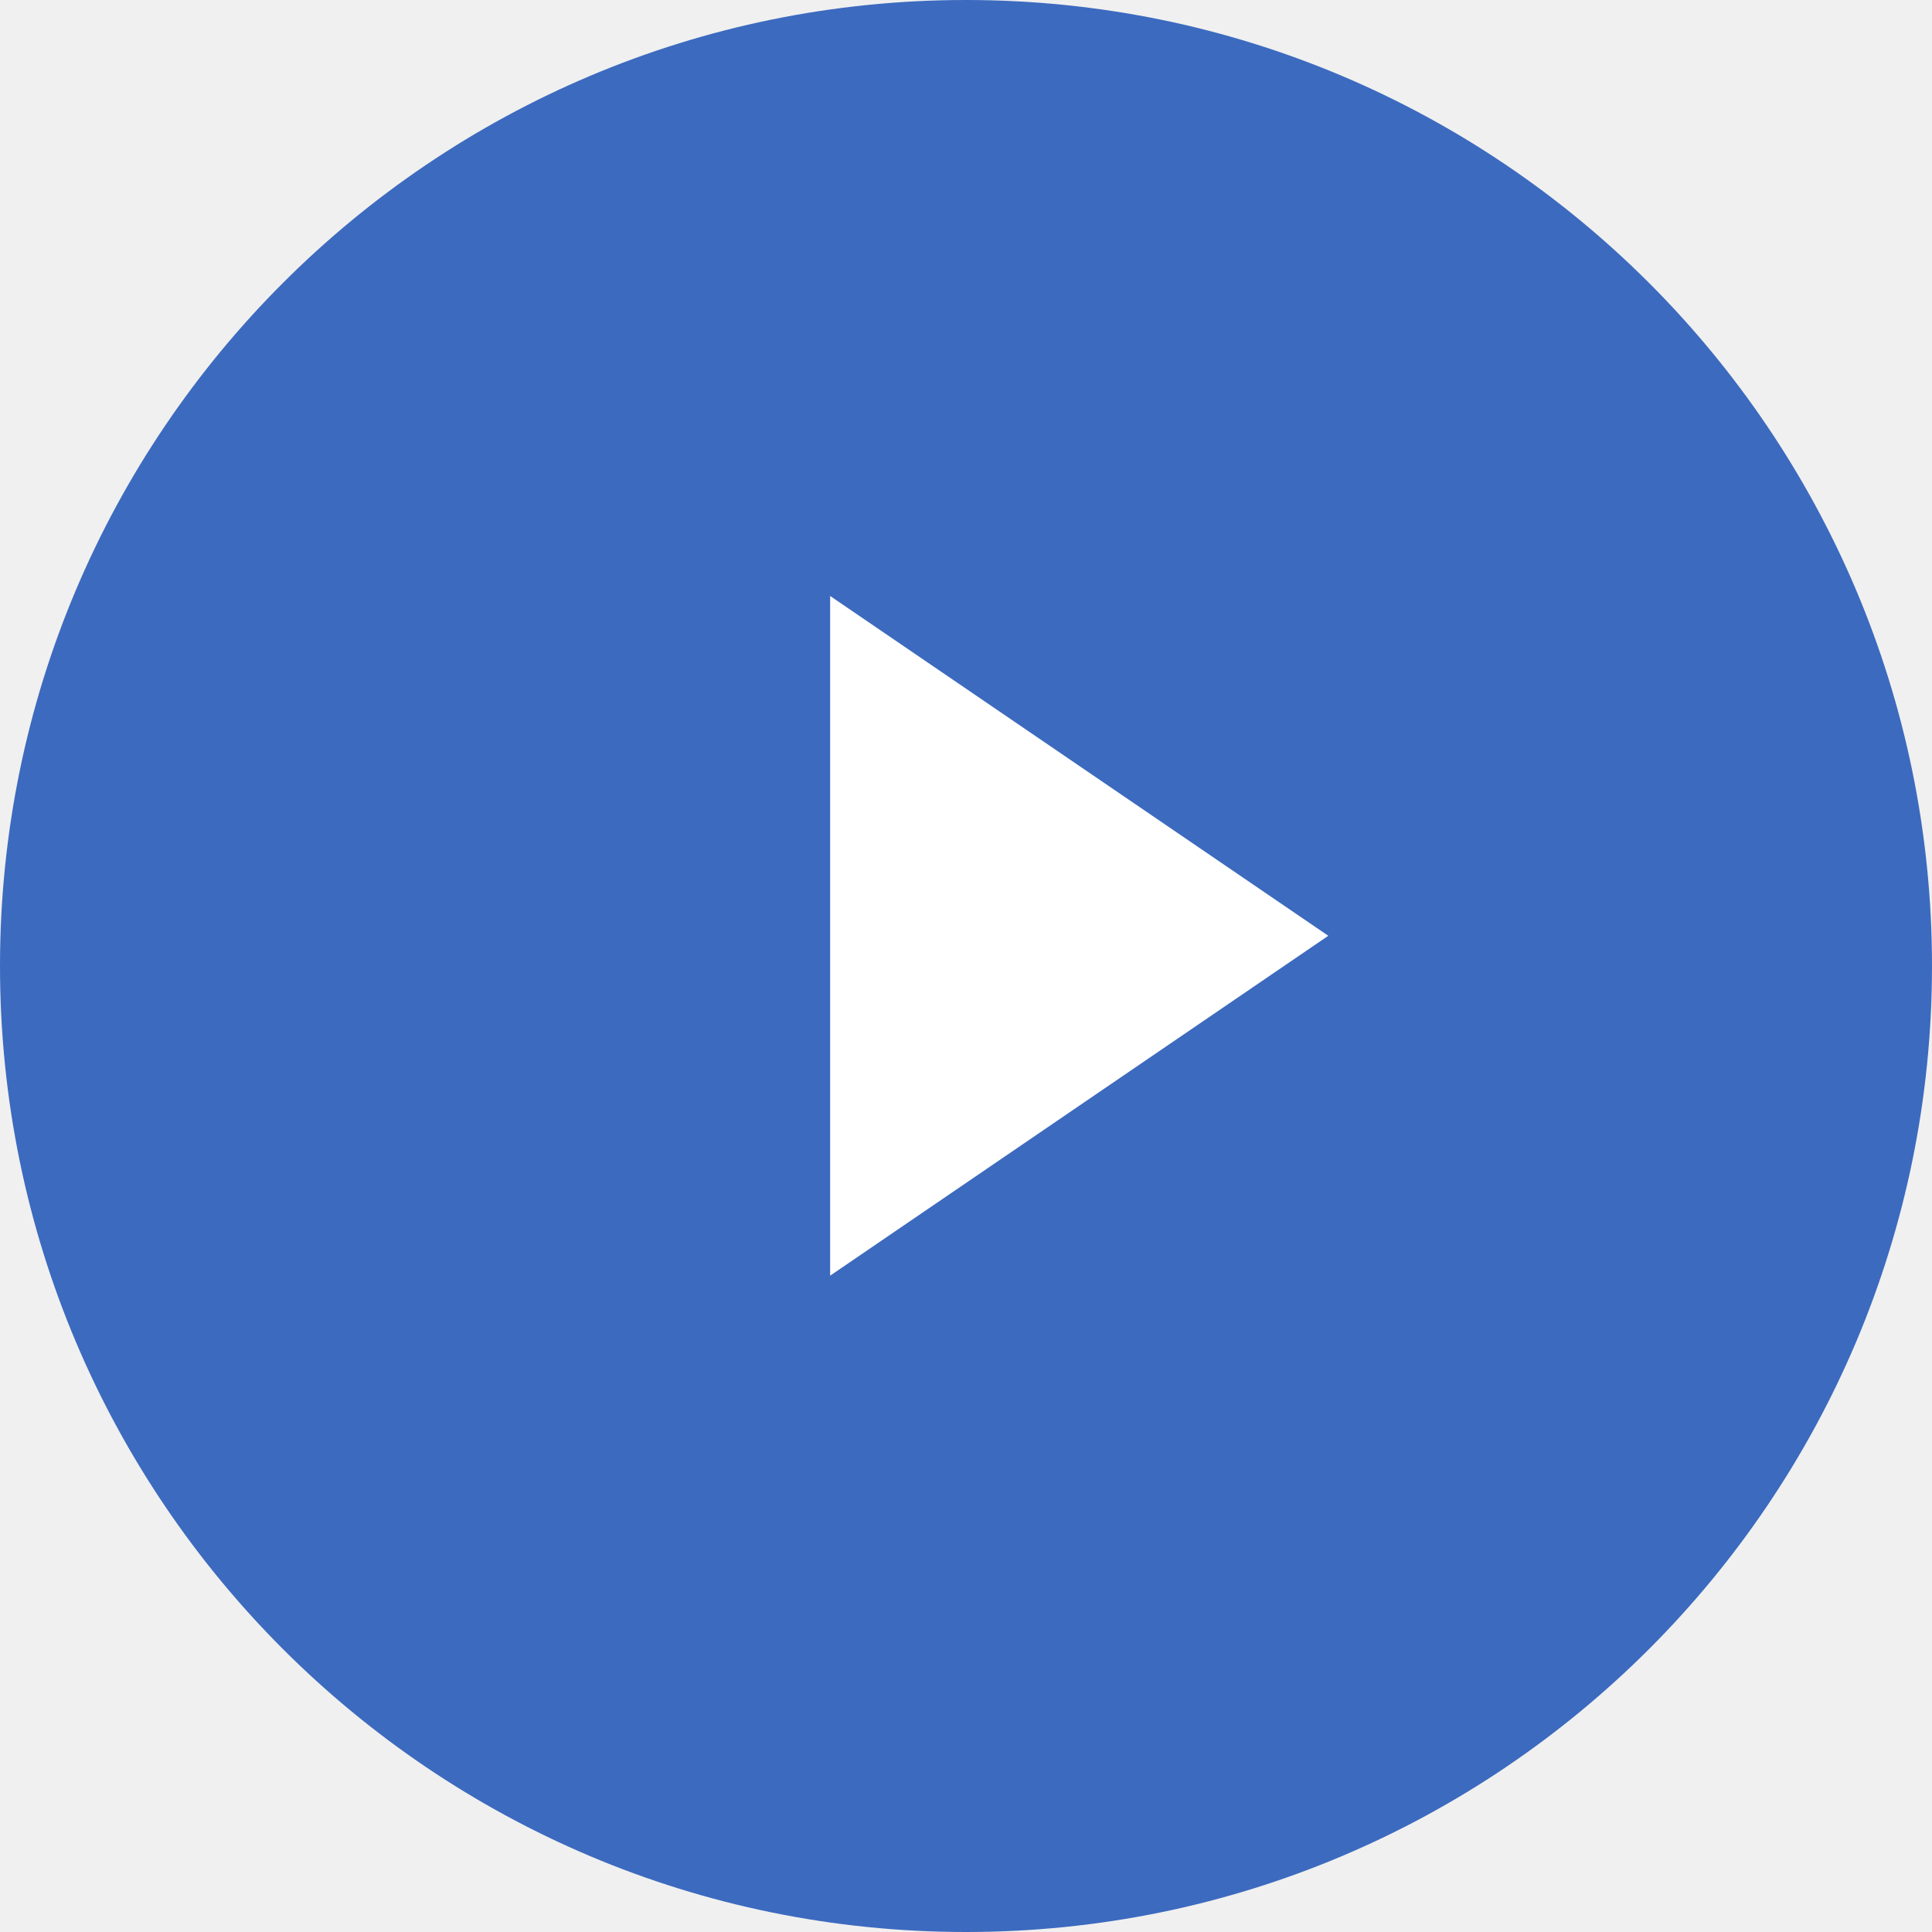
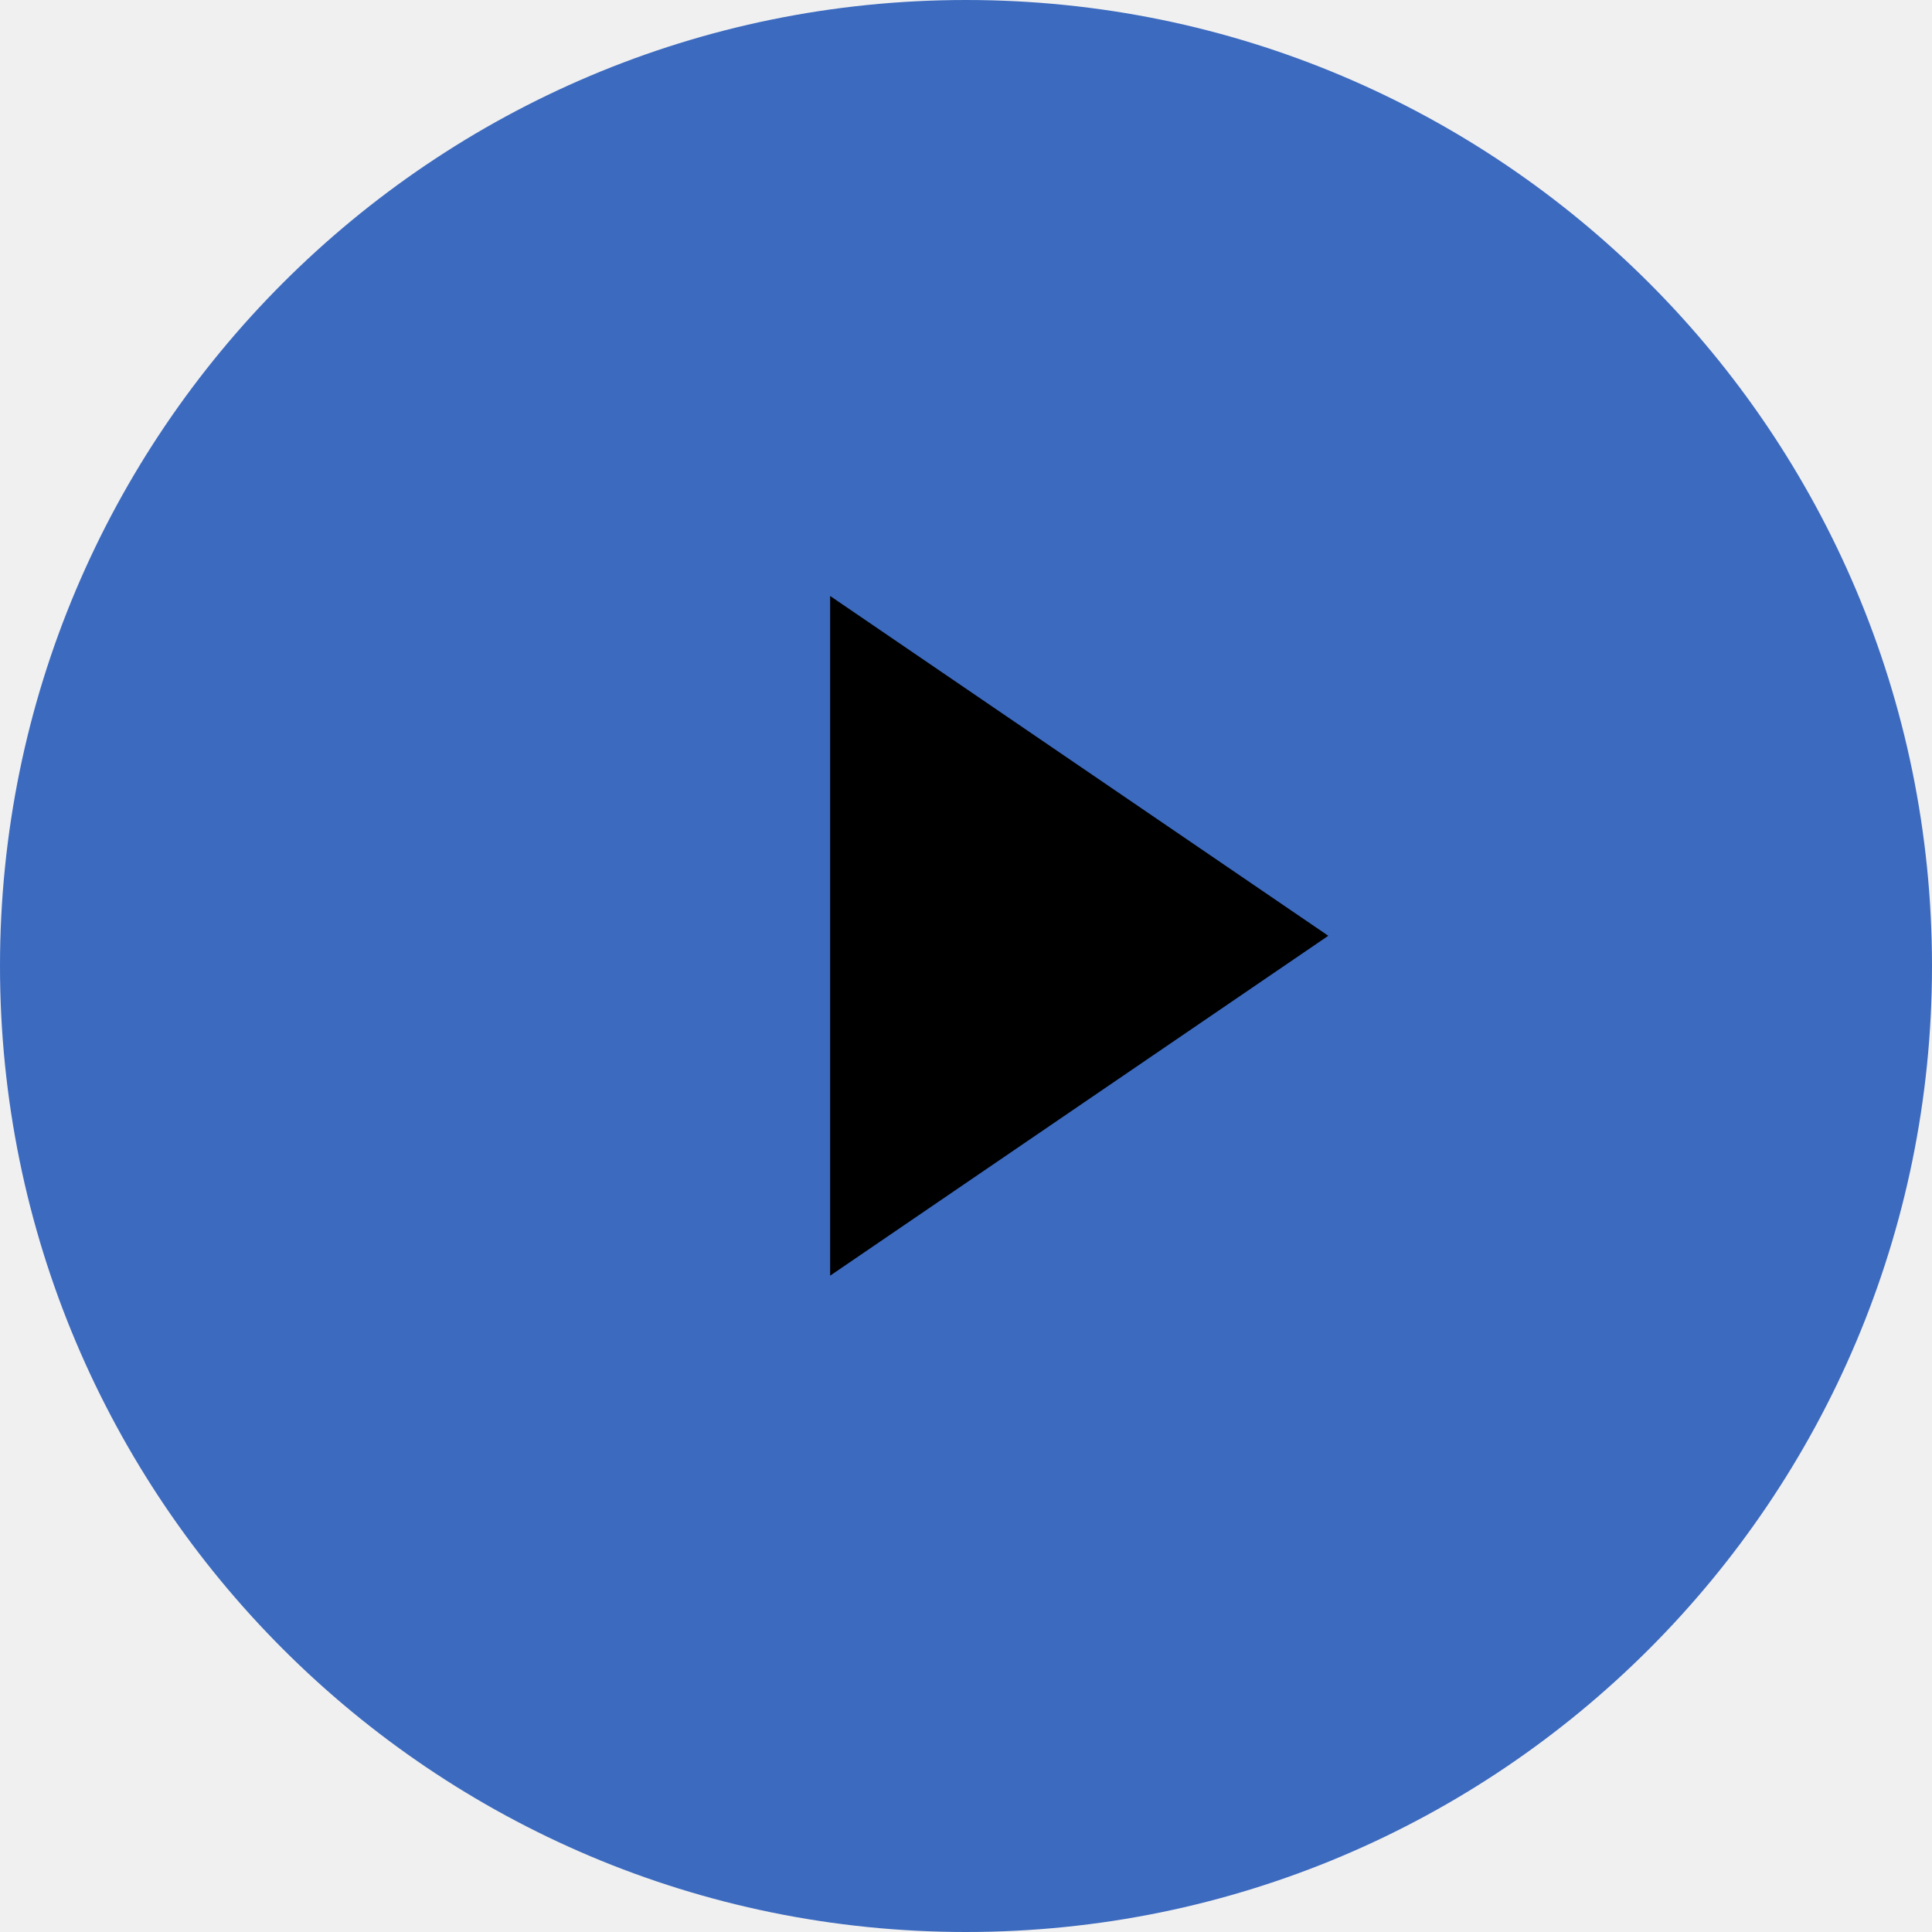
<svg xmlns="http://www.w3.org/2000/svg" width="25" height="25" viewBox="0 0 25 25" fill="none">
  <circle cx="12.5" cy="12.5" r="12.5" fill="#3C6ABF" />
-   <path d="M17.188 12.109L10.742 16.507L10.742 7.712L17.188 12.109Z" fill="white" />
+   <path d="M17.188 12.109L10.742 16.507L10.742 7.712L17.188 12.109Z" fill="currentColor" />
</svg>
